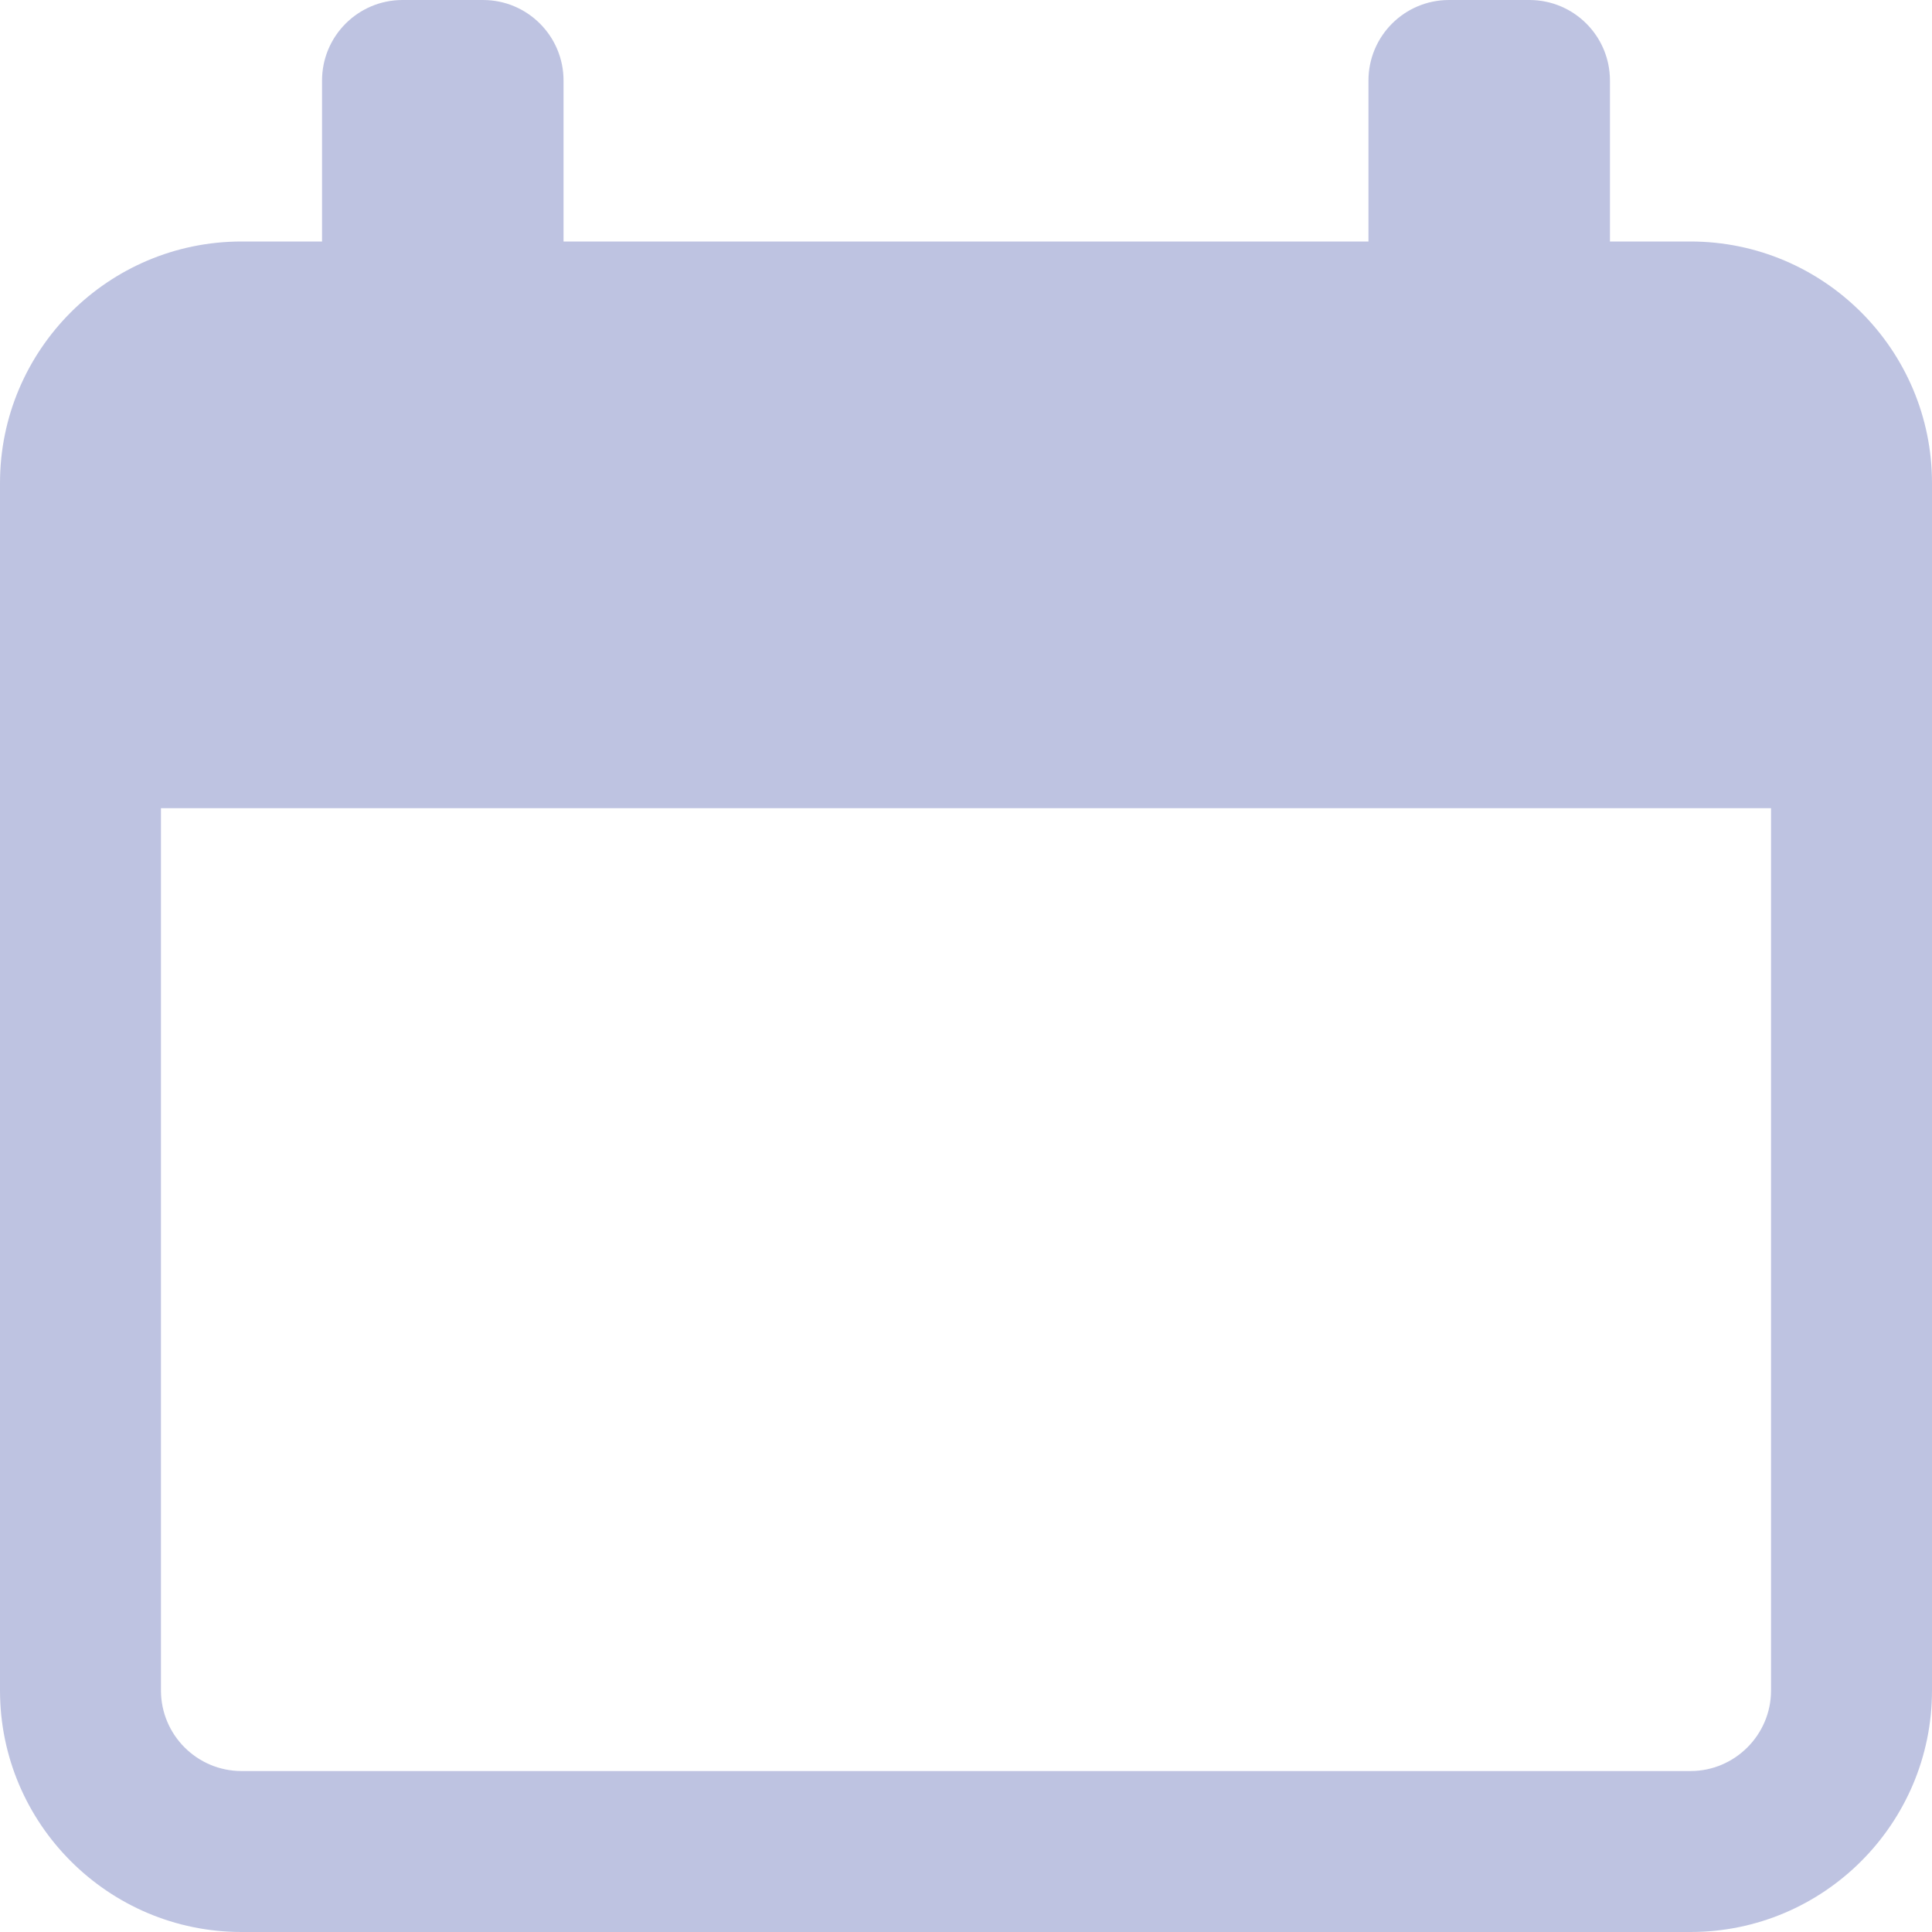
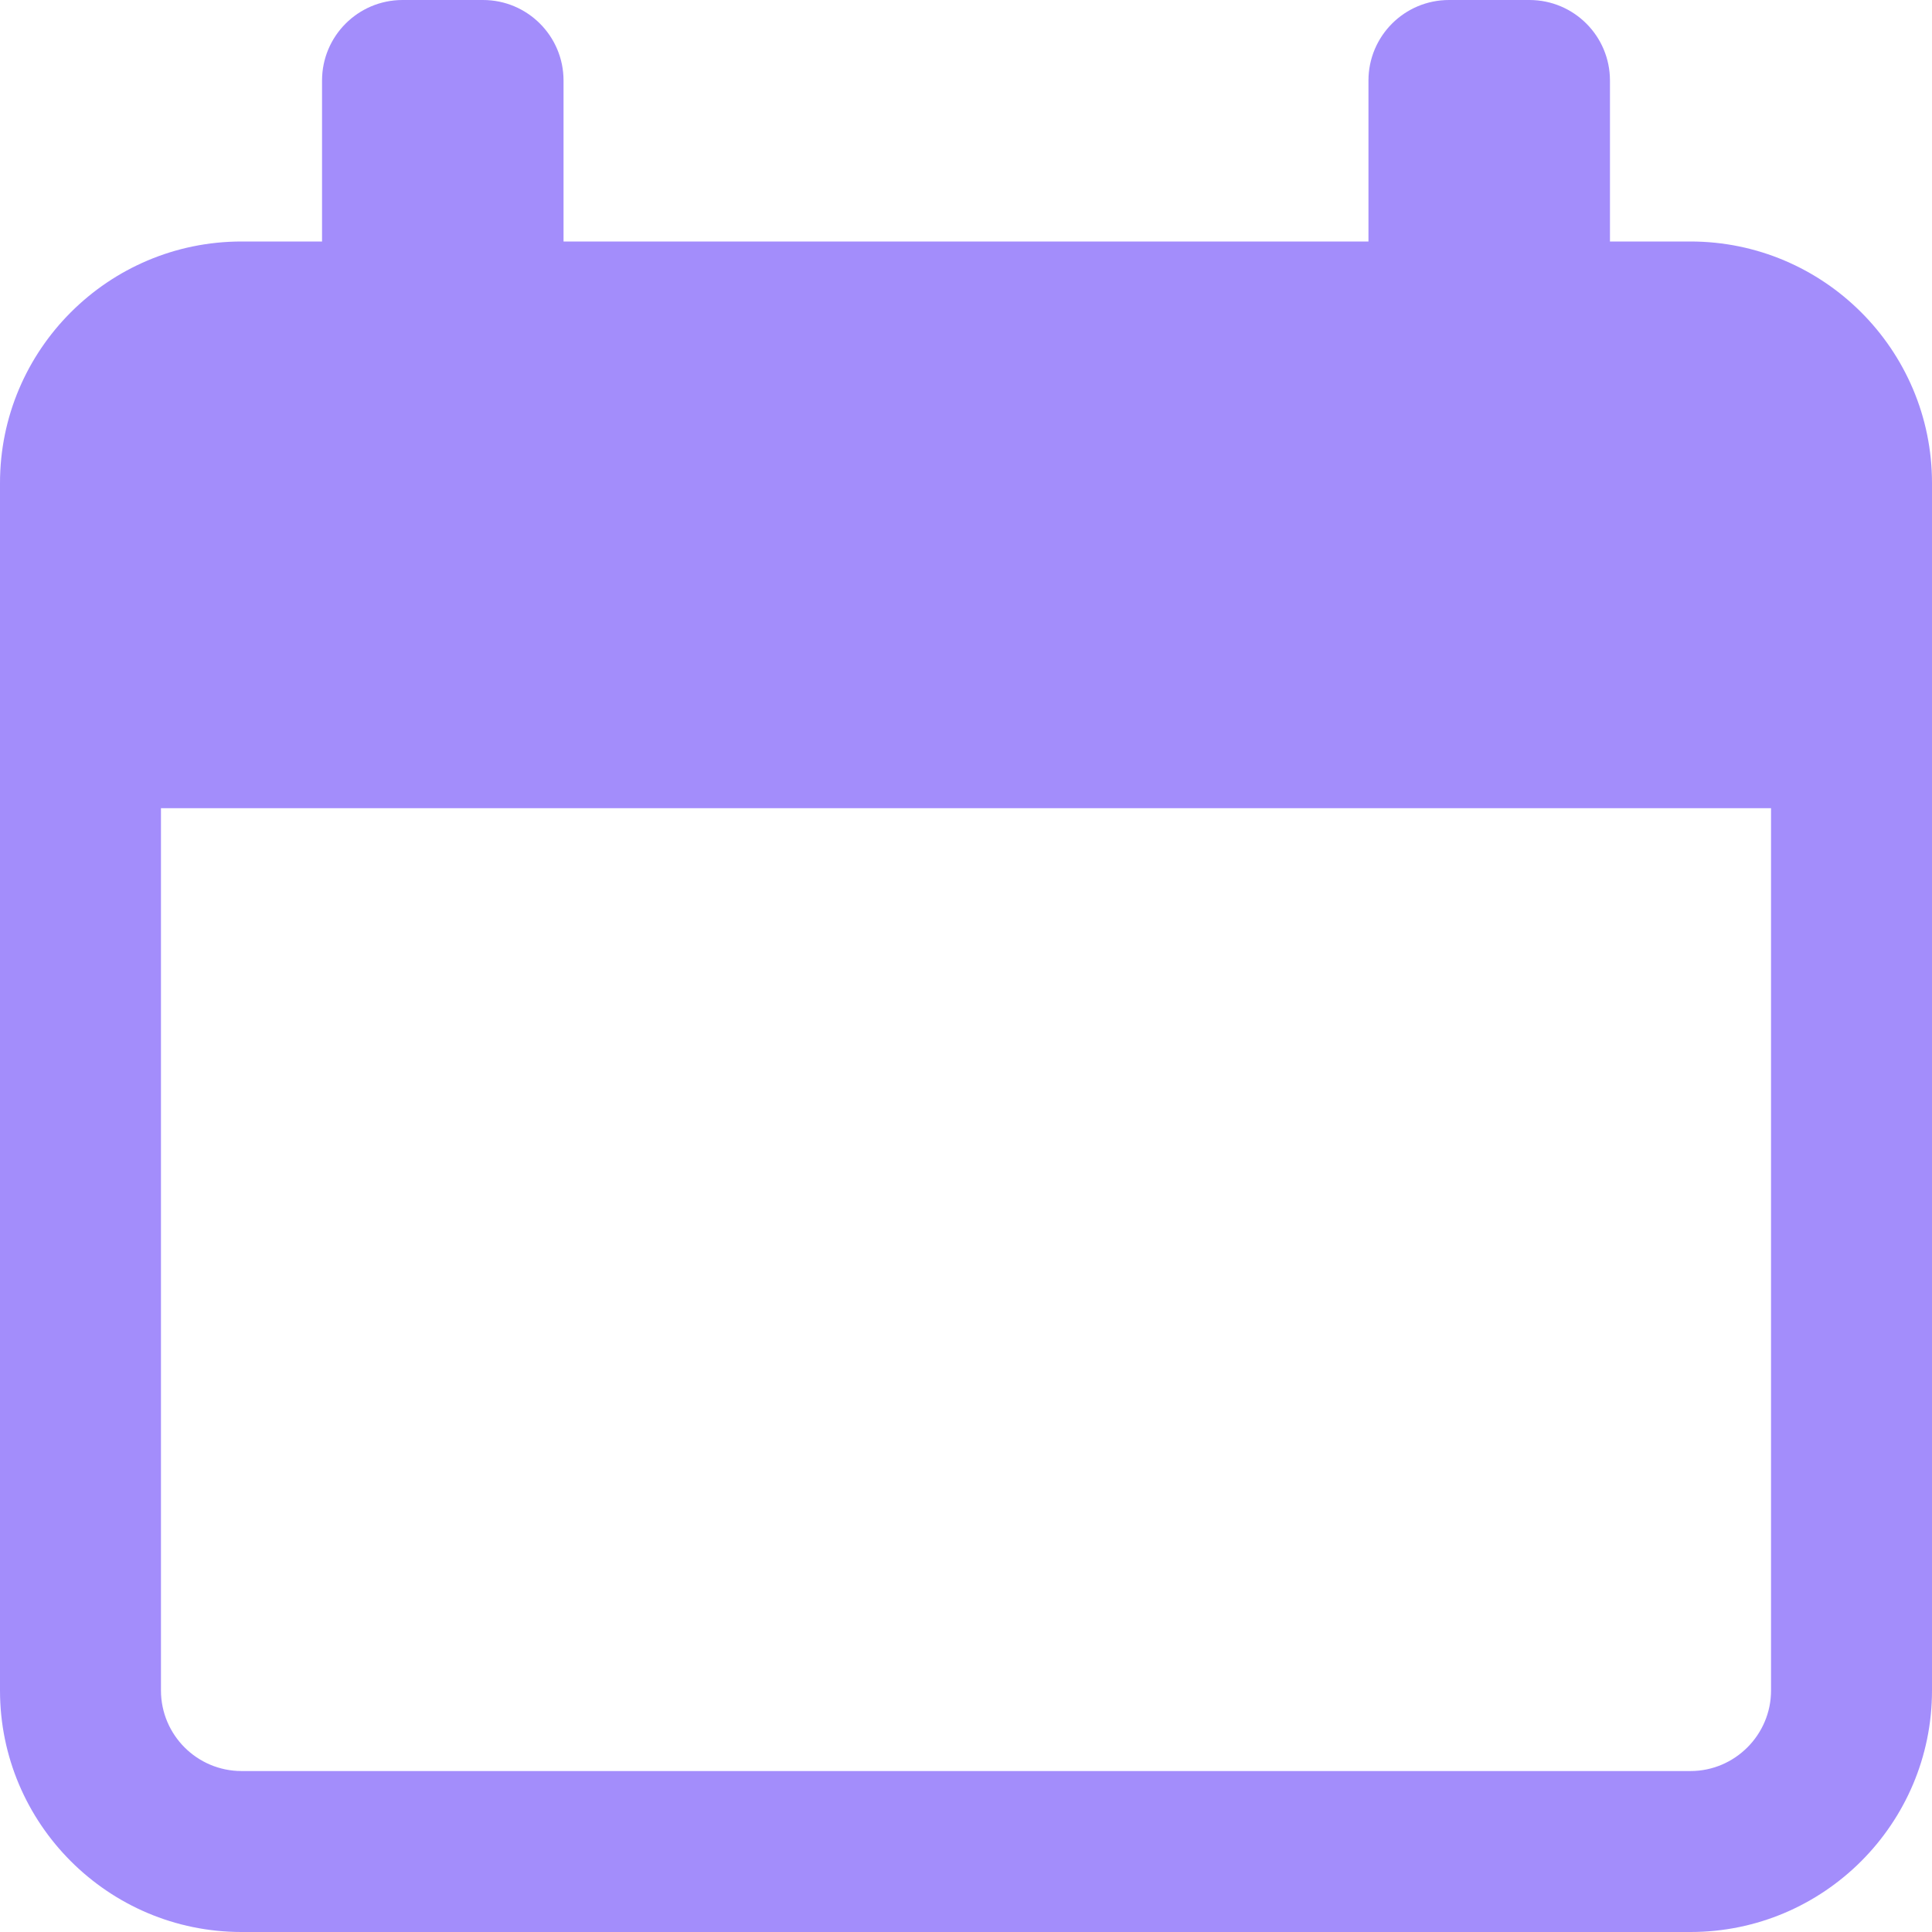
<svg xmlns="http://www.w3.org/2000/svg" width="16" height="16">
-   <path d="M14 2h-.667V.667A.667.667 0 0012.667 0H12a.667.667 0 00-.667.667V2H4.667V.667A.667.667 0 004 0h-.667a.667.667 0 00-.666.667V2H2C.897 2 0 2.897 0 4v10c0 1.103.897 2 2 2h12c1.103 0 2-.897 2-2V4c0-1.103-.897-2-2-2zm.667 12c0 .367-.3.667-.667.667H2A.668.668 0 011.333 14V6.693h13.334V14z" fill="#7E88C3" fillRule="nonzero" opacity=".5" />
+   <path d="M14 2h-.667V.667A.667.667 0 0012.667 0H12a.667.667 0 00-.667.667V2H4.667V.667A.667.667 0 004 0h-.667a.667.667 0 00-.666.667V2H2C.897 2 0 2.897 0 4v10c0 1.103.897 2 2 2h12c1.103 0 2-.897 2-2V4c0-1.103-.897-2-2-2zm.667 12c0 .367-.3.667-.667.667H2A.668.668 0 011.333 14V6.693h13.334V14z" fill="#7C5DFA" fillRule="nonzero" opacity=".7" />
</svg>
